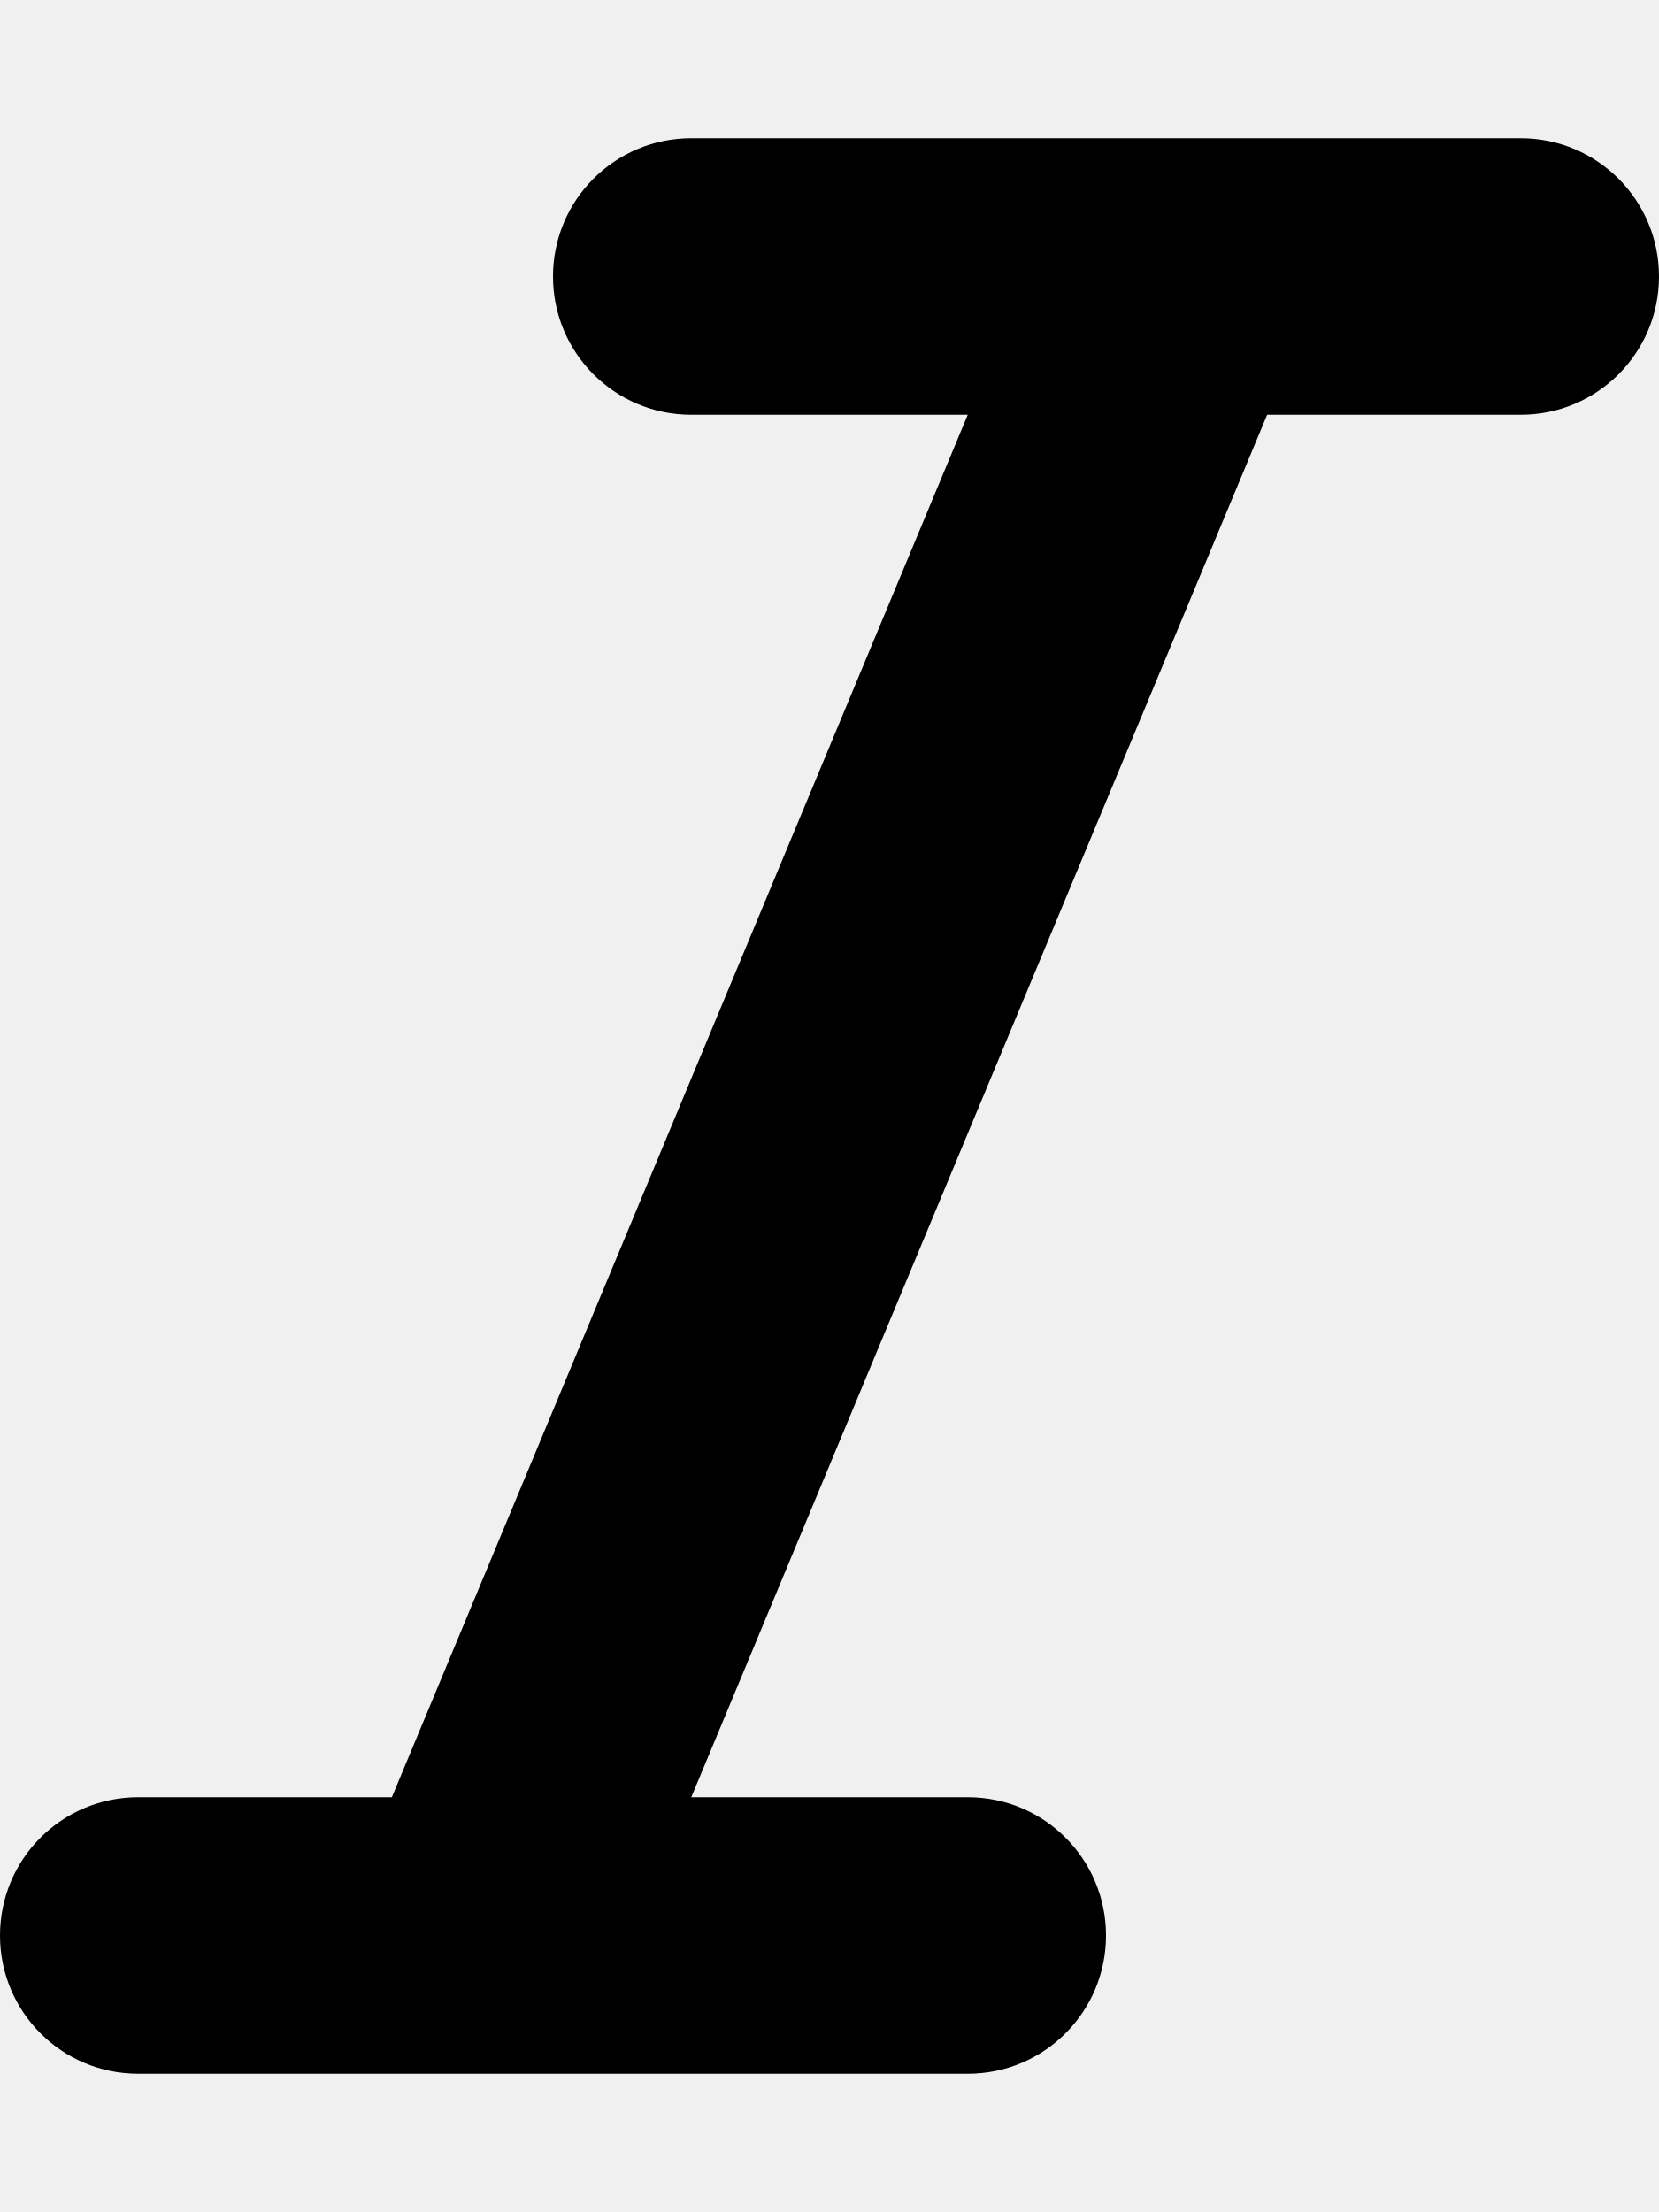
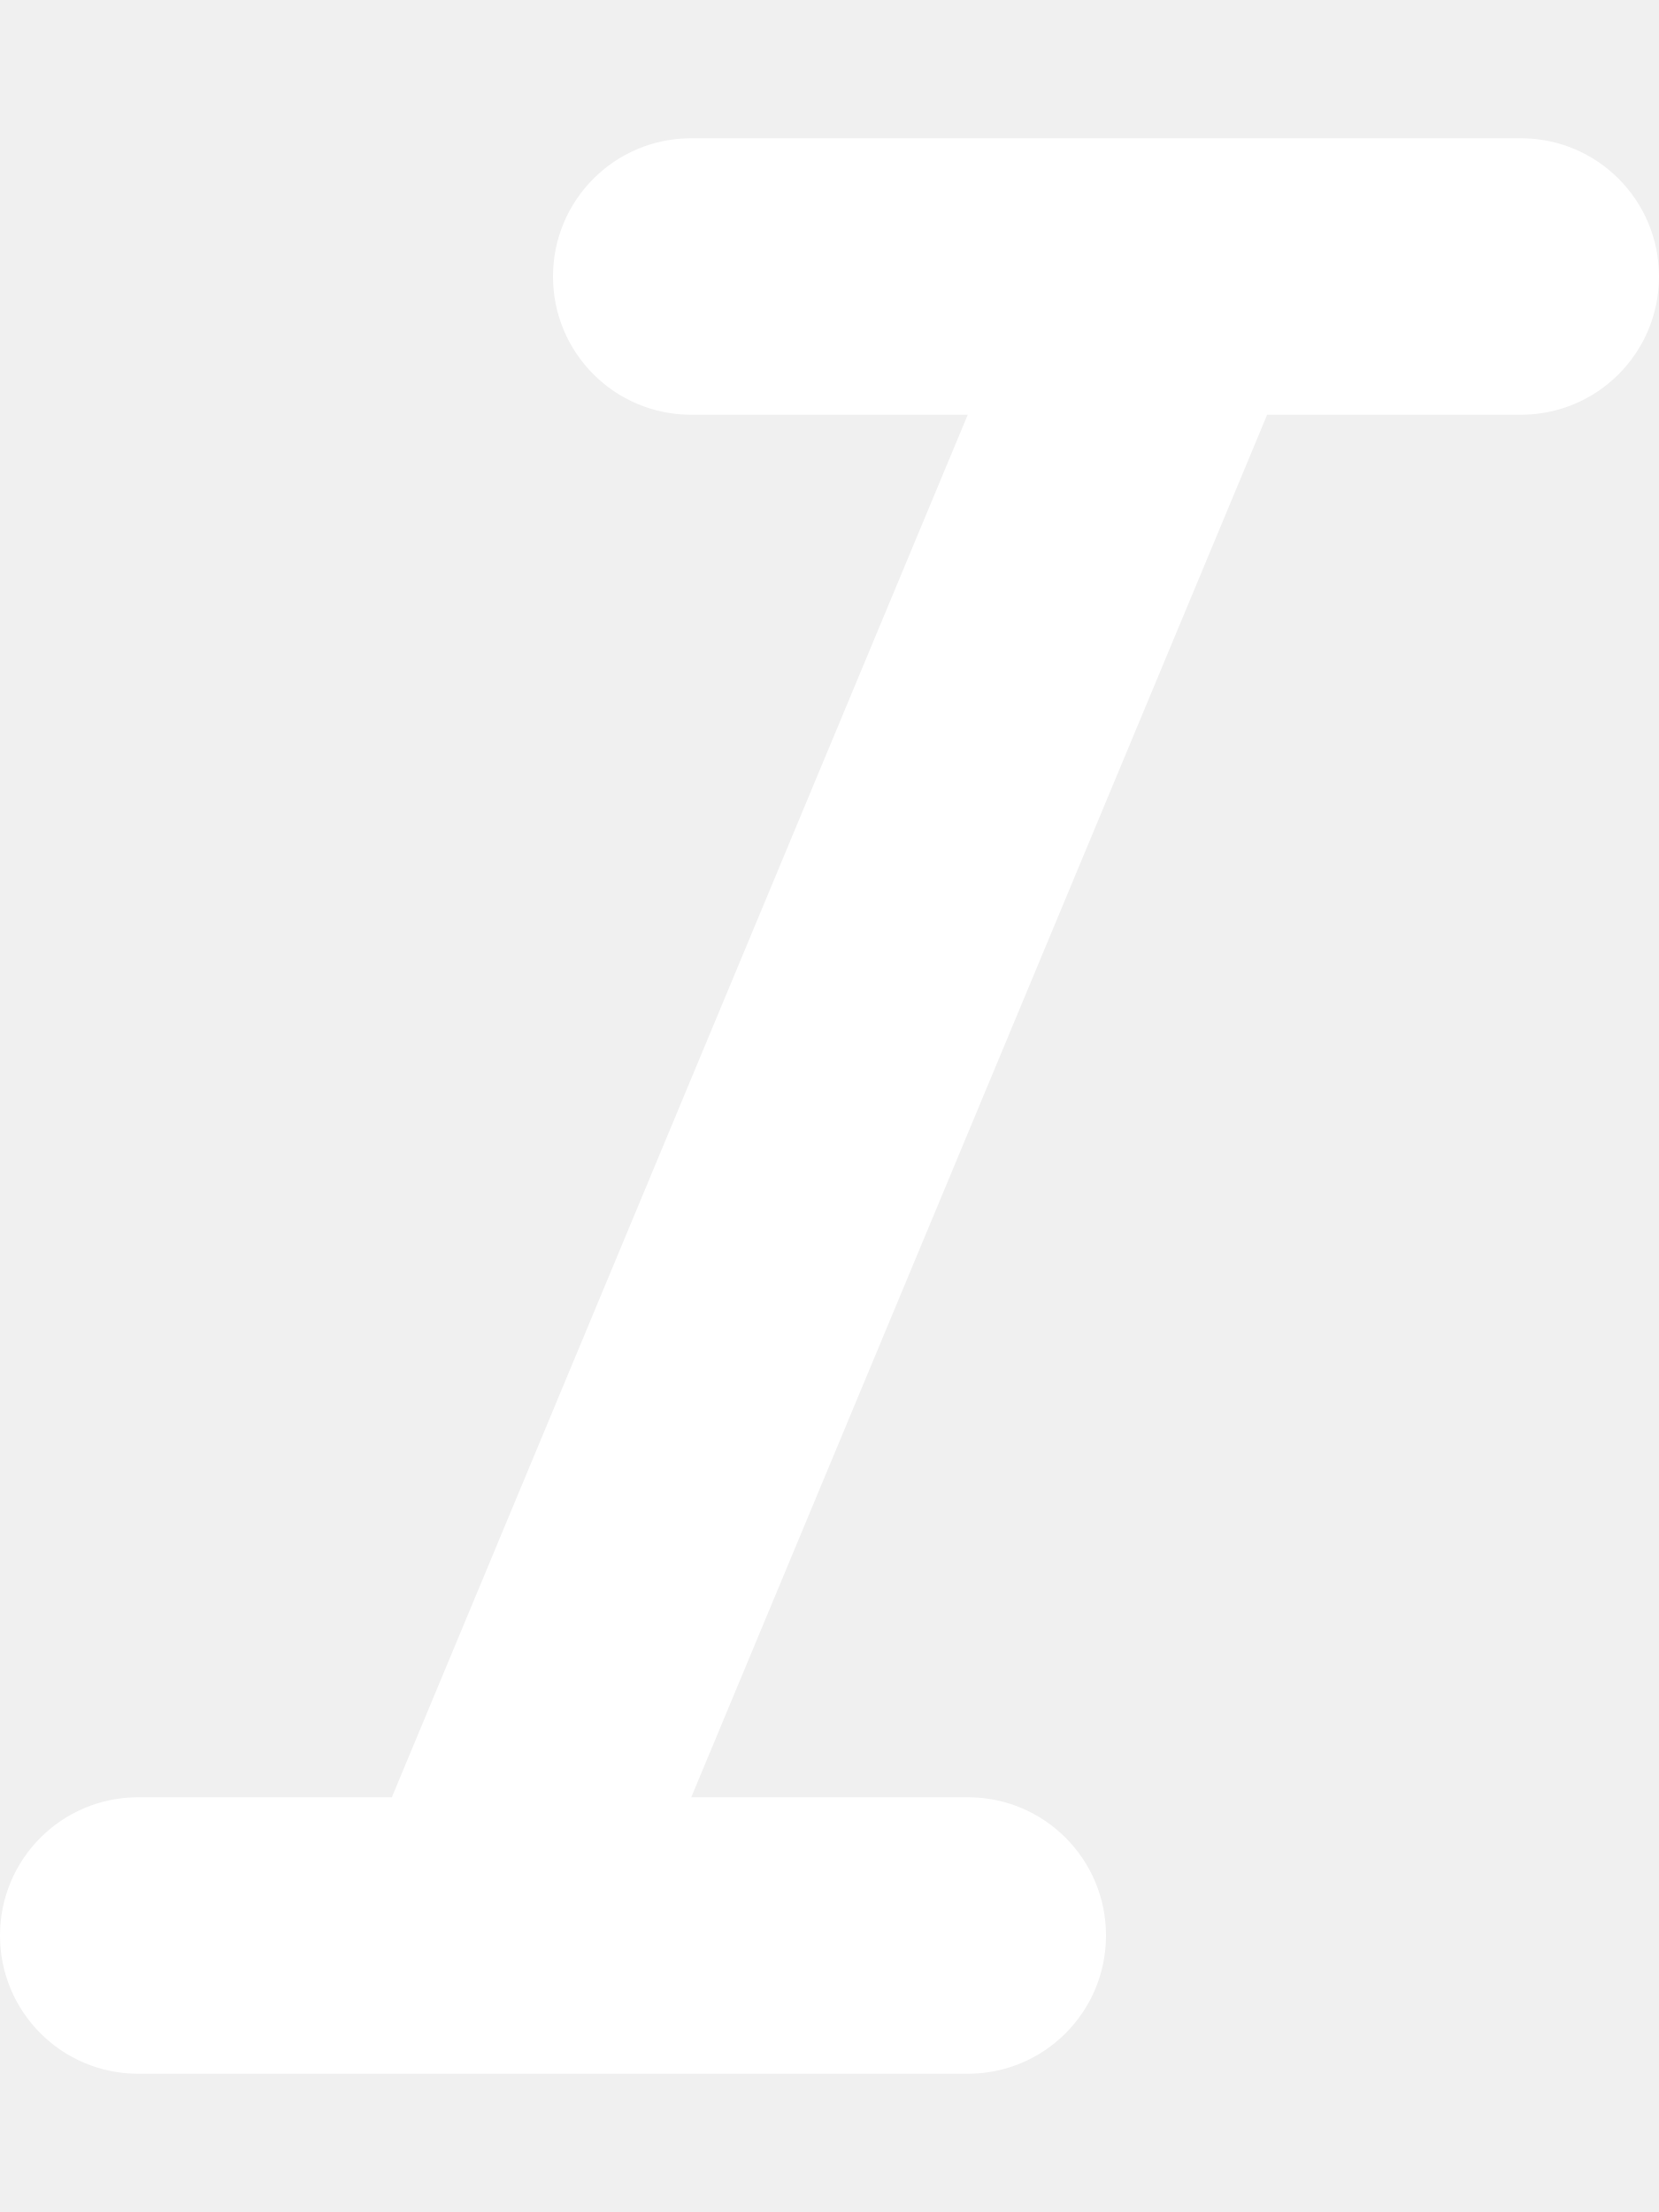
<svg xmlns="http://www.w3.org/2000/svg" viewBox="0 0 384 512">
-   <path d="M128 64c0-17.7 14.3-32 32-32l192 0c17.7 0 32 14.3 32 32s-14.3 32-32 32l-58.7 0L160 416l64 0c17.7 0 32 14.3 32 32s-14.3 32-32 32L32 480c-17.7 0-32-14.3-32-32s14.3-32 32-32l58.7 0L224 96l-64 0c-17.7 0-32-14.3-32-32z" />
+   <path fill="#FFFFFF" d="M128 64c0-17.7 14.3-32 32-32l192 0c17.7 0 32 14.3 32 32s-14.3 32-32 32l-58.7 0L160 416l64 0c17.7 0 32 14.3 32 32s-14.3 32-32 32L32 480c-17.7 0-32-14.3-32-32s14.3-32 32-32l58.7 0L224 96l-64 0c-17.7 0-32-14.3-32-32z" />
</svg>
